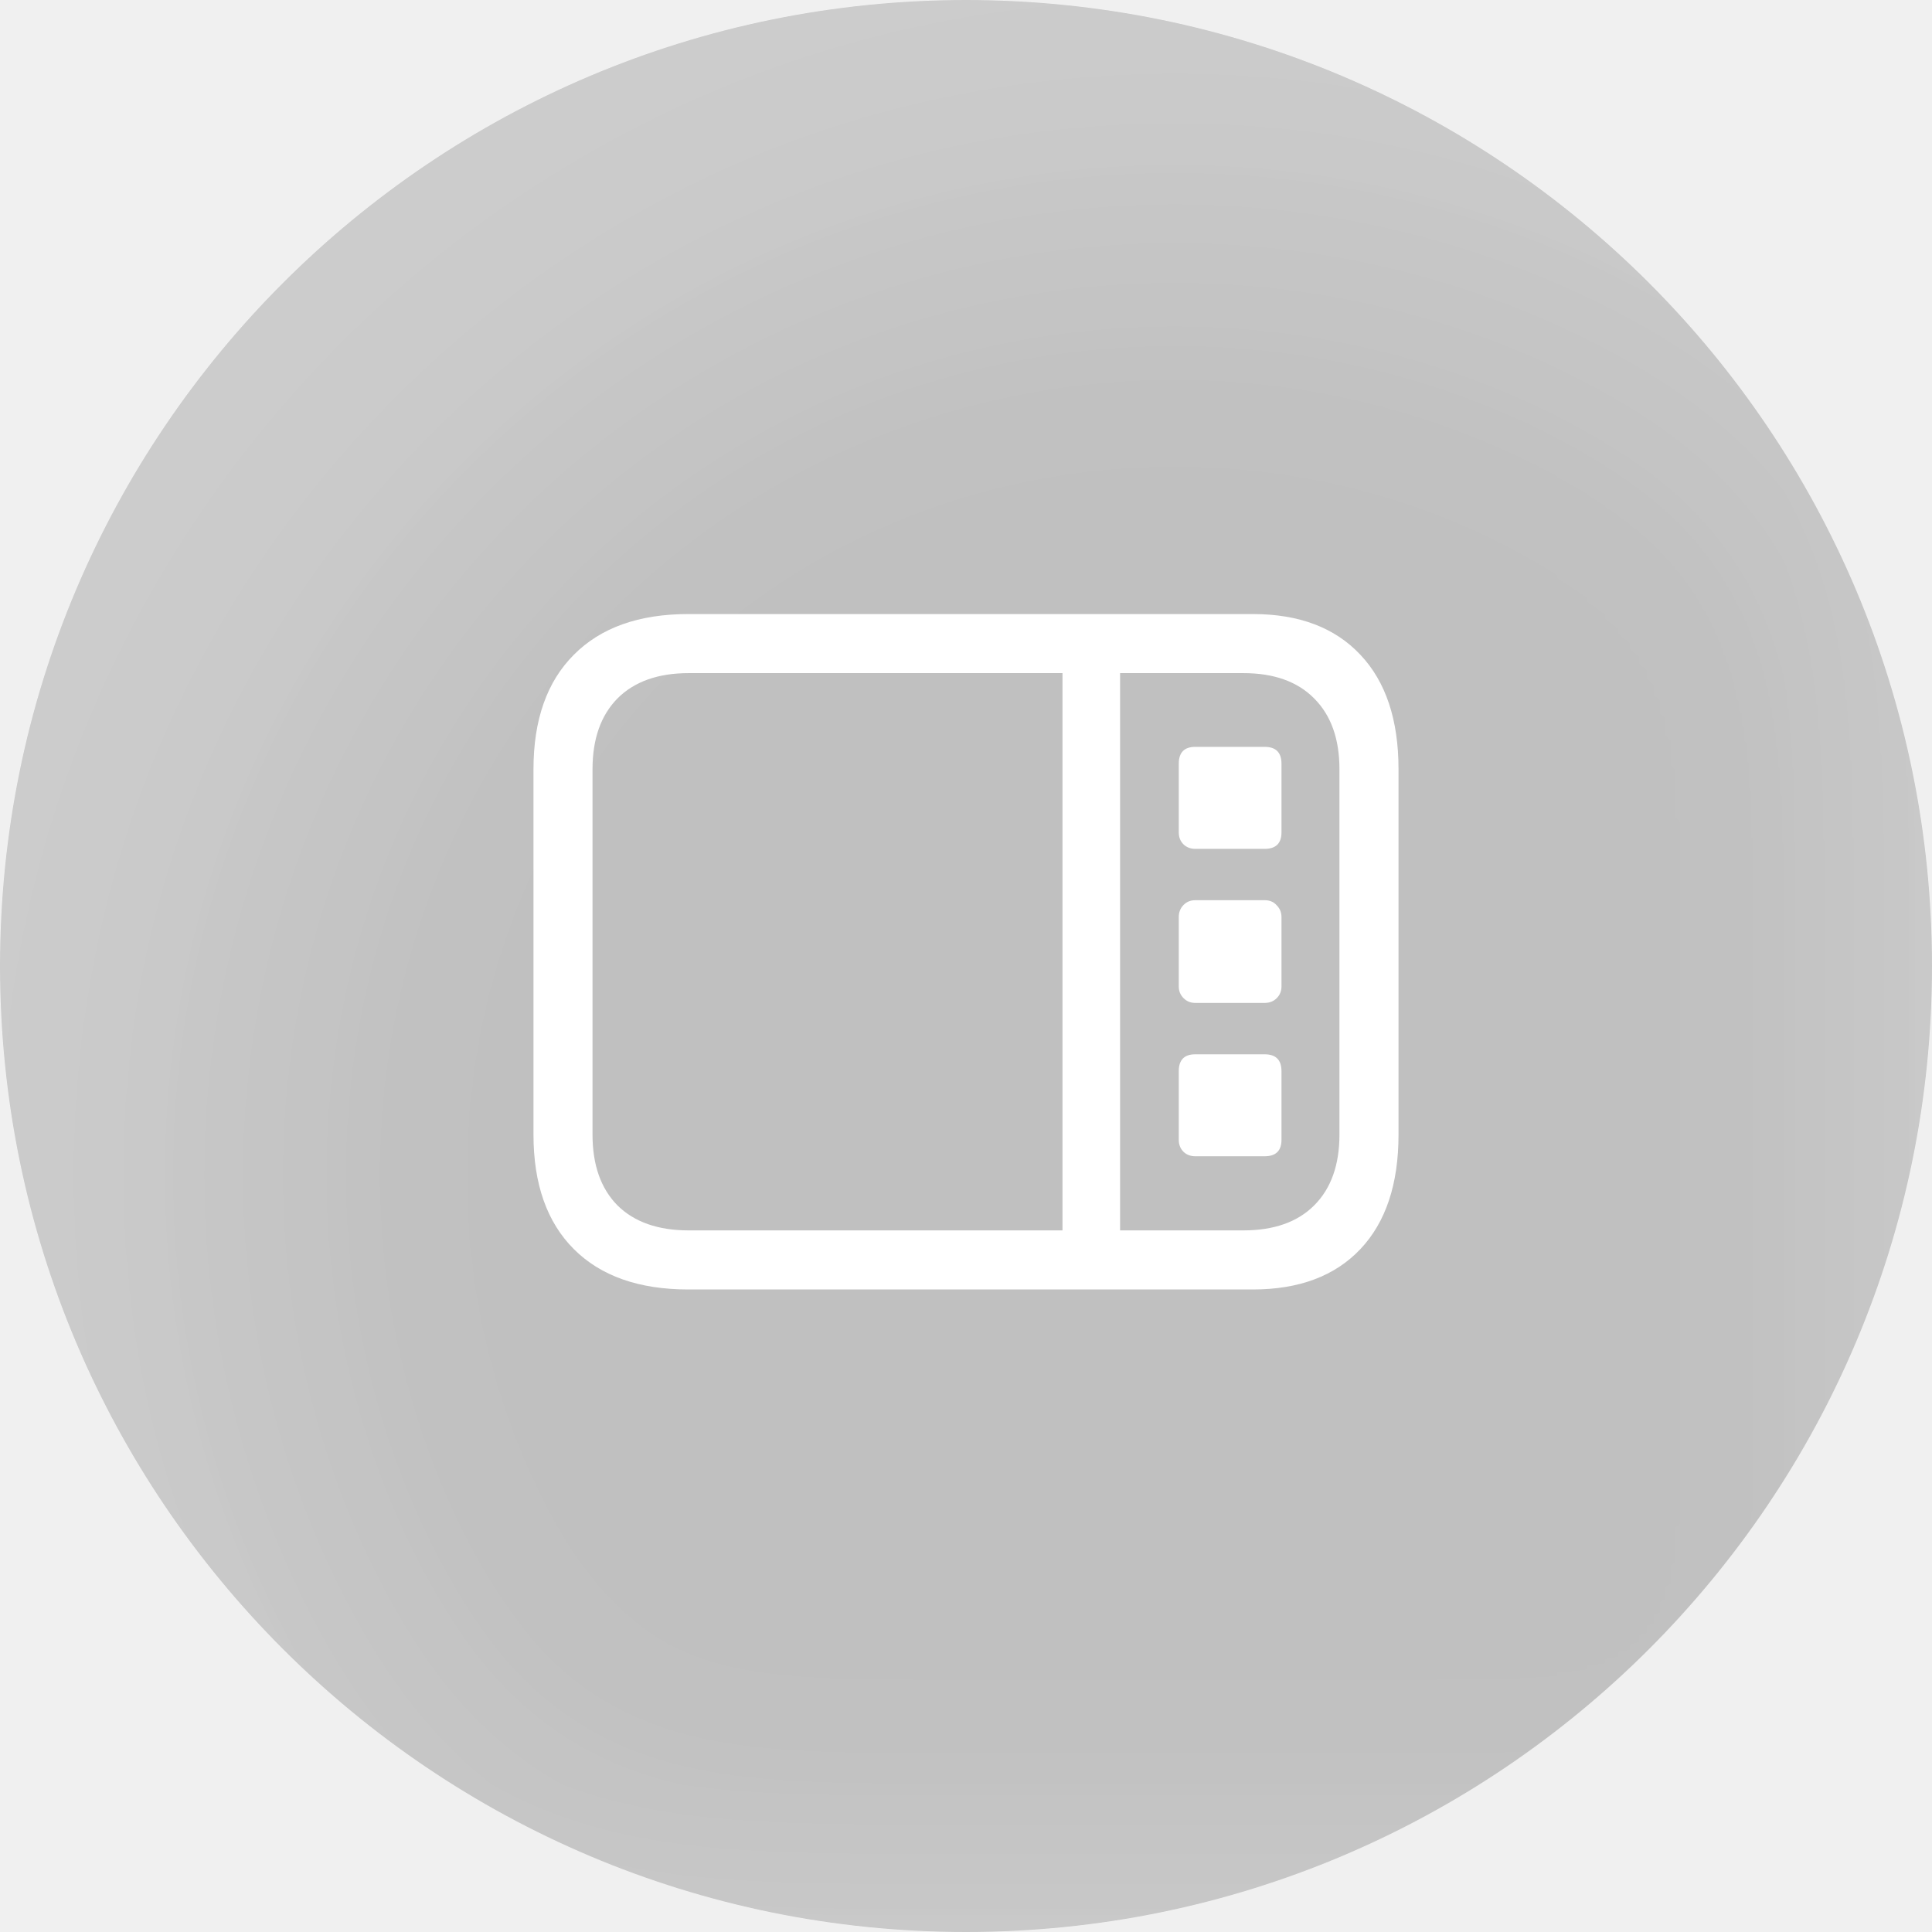
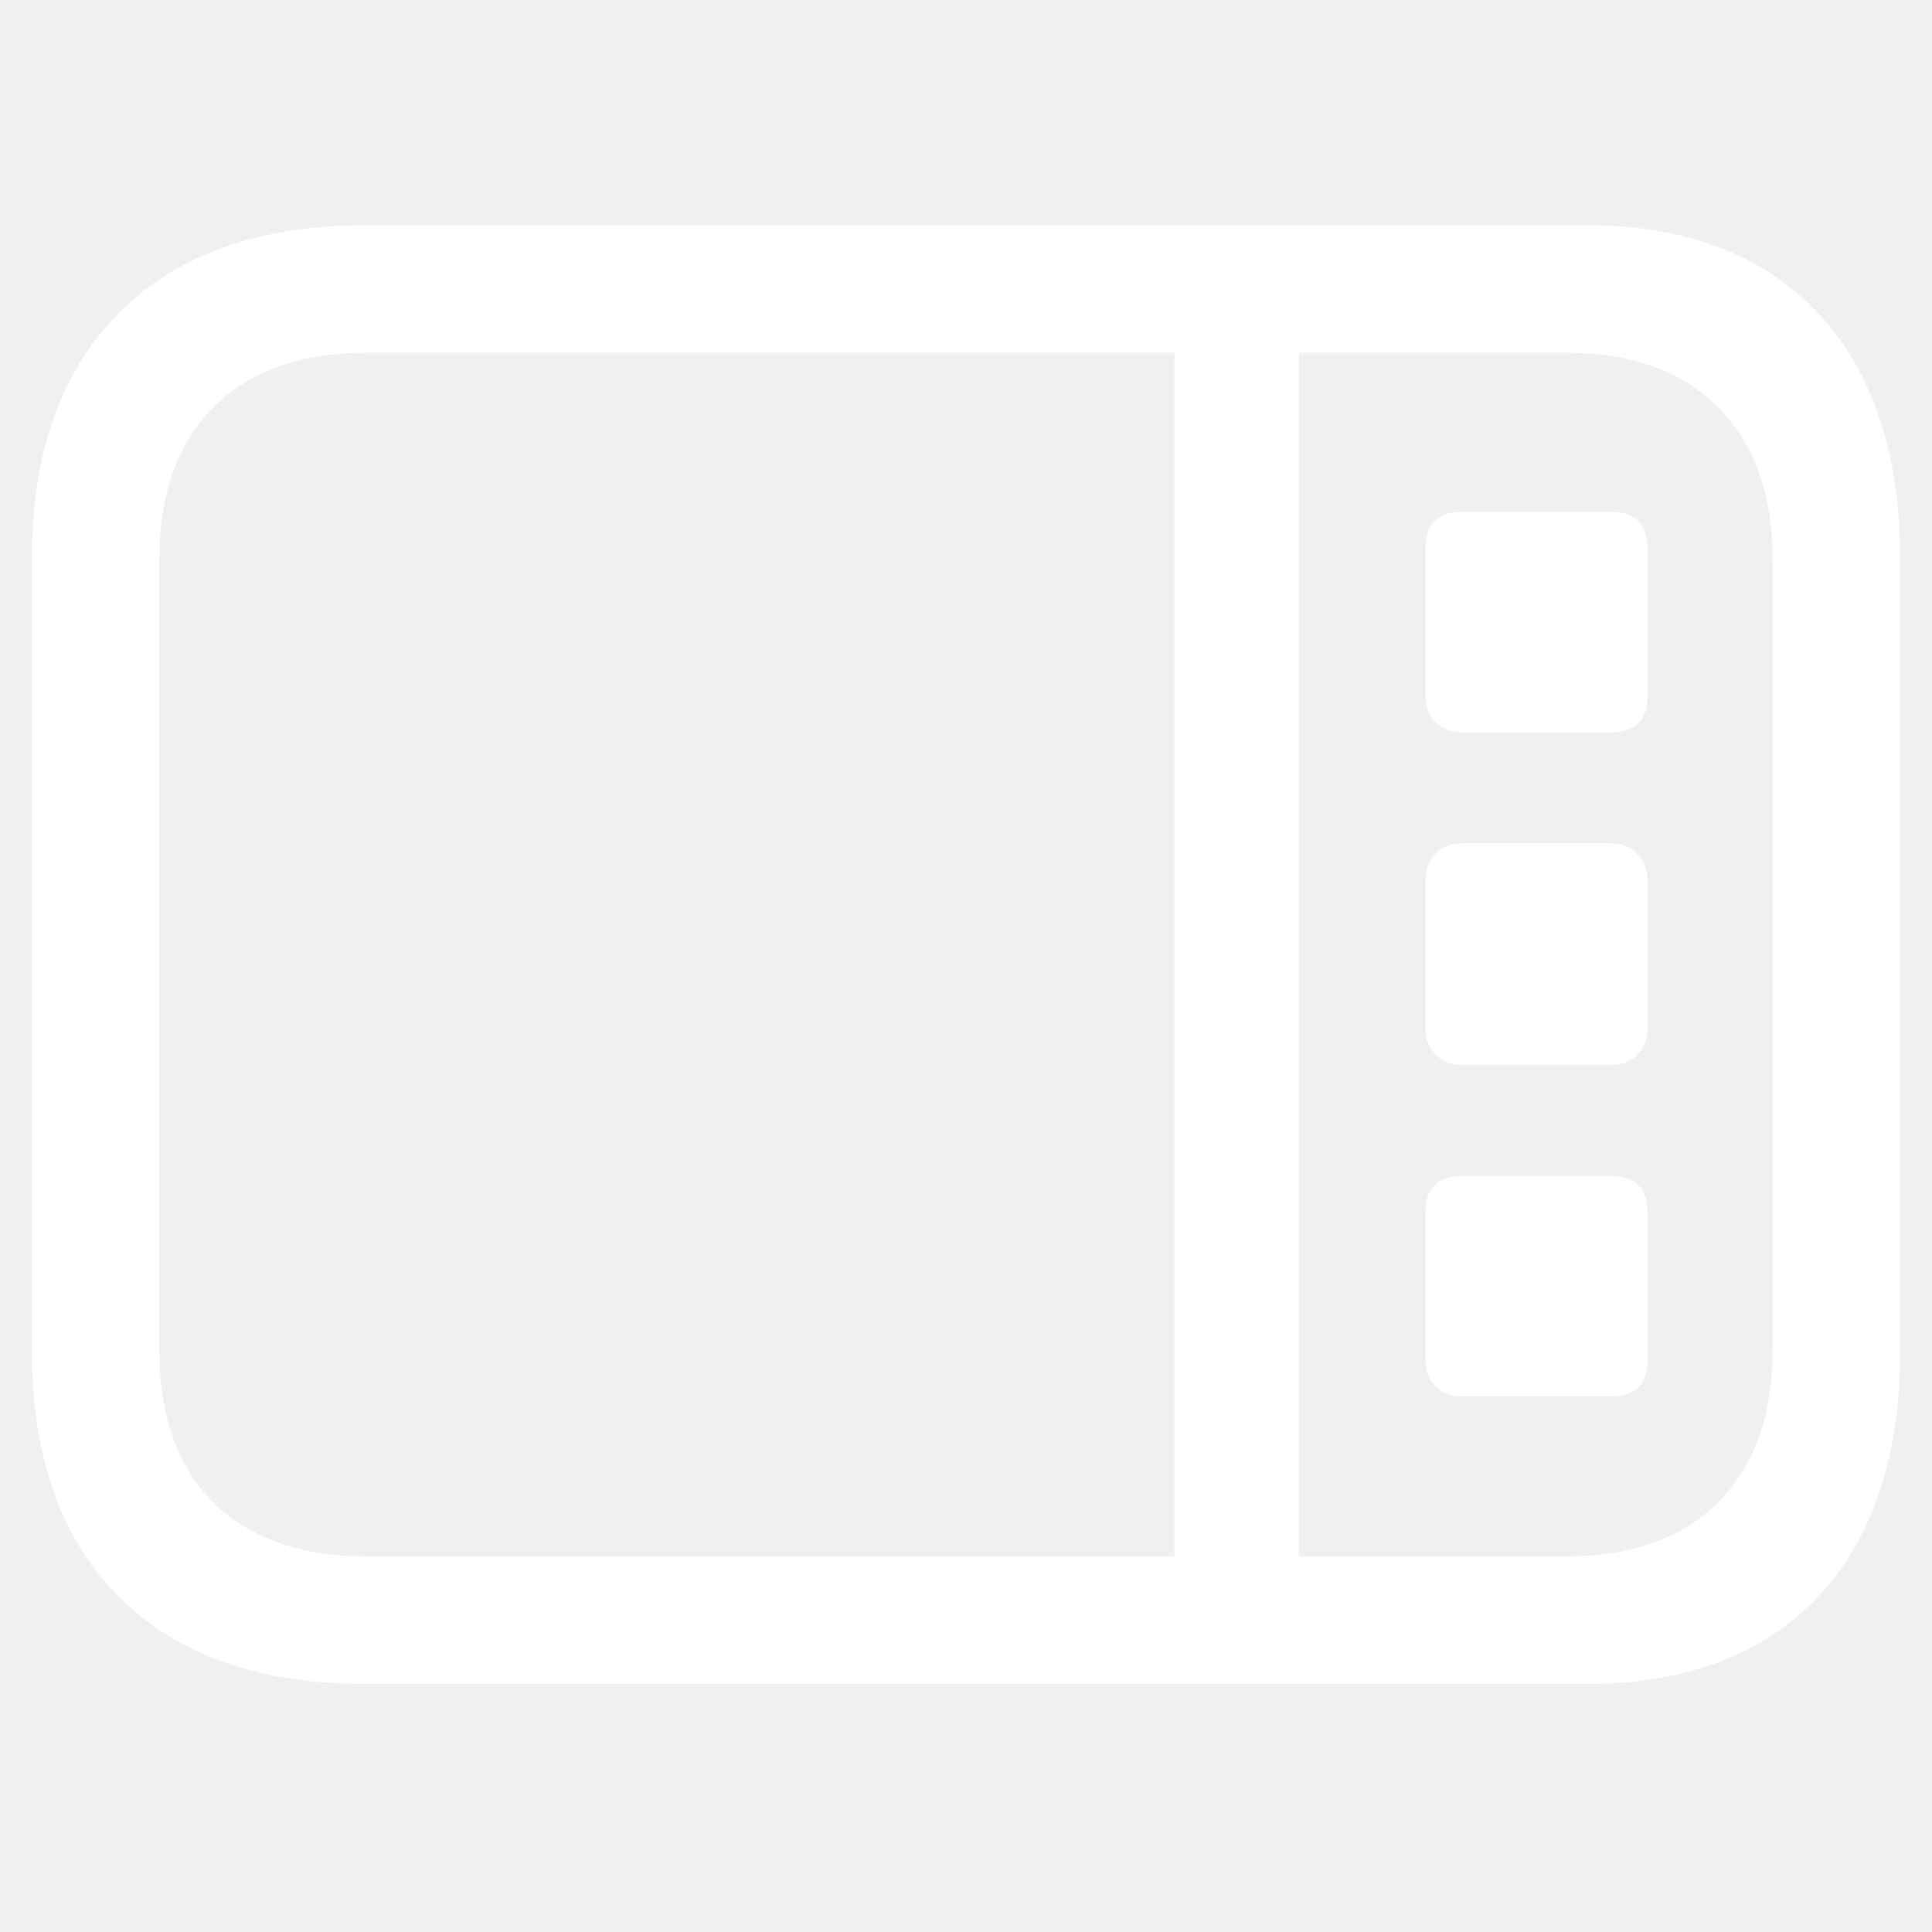
- <svg xmlns="http://www.w3.org/2000/svg" width="54" height="54" viewBox="0 0 54 54" fill="none">
-   <g filter="url(#filter0_i_1323_165)">
-     <circle cx="27" cy="27" r="27" transform="rotate(90 27 27)" fill="black" fill-opacity="0.2" />
-   </g>
+ <svg xmlns="http://www.w3.org/2000/svg" width="24" height="24" viewBox="14.5 17 25 19.5" fill="none">
  <path d="M29.697 34.718V18.517H31.307V34.718H29.697ZM19.238 36.041C17.857 36.041 16.791 35.665 16.039 34.913C15.287 34.161 14.911 33.094 14.911 31.713V21.5C14.911 20.12 15.287 19.053 16.039 18.301C16.791 17.543 17.857 17.163 19.238 17.163H35.019C36.31 17.163 37.312 17.543 38.023 18.301C38.734 19.053 39.089 20.12 39.089 21.5V31.713C39.089 33.094 38.734 34.161 38.023 34.913C37.312 35.665 36.31 36.041 35.019 36.041H19.238ZM19.248 34.39H34.752C35.606 34.39 36.266 34.157 36.731 33.692C37.203 33.221 37.438 32.561 37.438 31.713V21.5C37.438 20.653 37.203 19.993 36.731 19.521C36.266 19.05 35.606 18.814 34.752 18.814H19.248C18.394 18.814 17.73 19.05 17.259 19.521C16.794 19.993 16.561 20.653 16.561 21.5V31.713C16.561 32.561 16.794 33.221 17.259 33.692C17.73 34.157 18.394 34.39 19.248 34.39ZM35.347 23.726H33.409C33.279 23.726 33.169 23.685 33.081 23.602C32.992 23.514 32.947 23.401 32.947 23.264V21.347C32.947 21.032 33.101 20.875 33.409 20.875H35.347C35.661 20.875 35.818 21.032 35.818 21.347V23.264C35.818 23.572 35.661 23.726 35.347 23.726ZM35.347 28.032H33.409C33.279 28.032 33.169 27.988 33.081 27.899C32.992 27.81 32.947 27.701 32.947 27.571V25.633C32.947 25.503 32.988 25.394 33.07 25.305C33.159 25.209 33.272 25.161 33.409 25.161H35.347C35.49 25.161 35.603 25.209 35.685 25.305C35.774 25.394 35.818 25.503 35.818 25.633V27.571C35.818 27.701 35.774 27.81 35.685 27.899C35.596 27.988 35.483 28.032 35.347 28.032ZM35.347 32.318H33.409C33.279 32.318 33.169 32.277 33.081 32.195C32.992 32.106 32.947 31.994 32.947 31.857V29.939C32.947 29.625 33.101 29.468 33.409 29.468H35.347C35.661 29.468 35.818 29.625 35.818 29.939V31.857C35.818 32.165 35.661 32.318 35.347 32.318Z" fill="white" />
-   <defs>
-     <filter id="filter0_i_1323_165" x="0" y="0" width="59.84" height="59.84" filterUnits="userSpaceOnUse" color-interpolation-filters="sRGB">
-       <feFlood flood-opacity="0" result="BackgroundImageFix" />
-       <feBlend mode="normal" in="SourceGraphic" in2="BackgroundImageFix" result="shape" />
-       <feColorMatrix in="SourceAlpha" type="matrix" values="0 0 0 0 0 0 0 0 0 0 0 0 0 0 0 0 0 0 127 0" result="hardAlpha" />
-       <feOffset dx="5.84" dy="5.84" />
-       <feGaussianBlur stdDeviation="4.38" />
-       <feComposite in2="hardAlpha" operator="arithmetic" k2="-1" k3="1" />
-       <feColorMatrix type="matrix" values="0 0 0 0 1 0 0 0 0 1 0 0 0 0 1 0 0 0 0.2 0" />
-       <feBlend mode="normal" in2="shape" result="effect1_innerShadow_1323_165" />
-     </filter>
-   </defs>
</svg>
